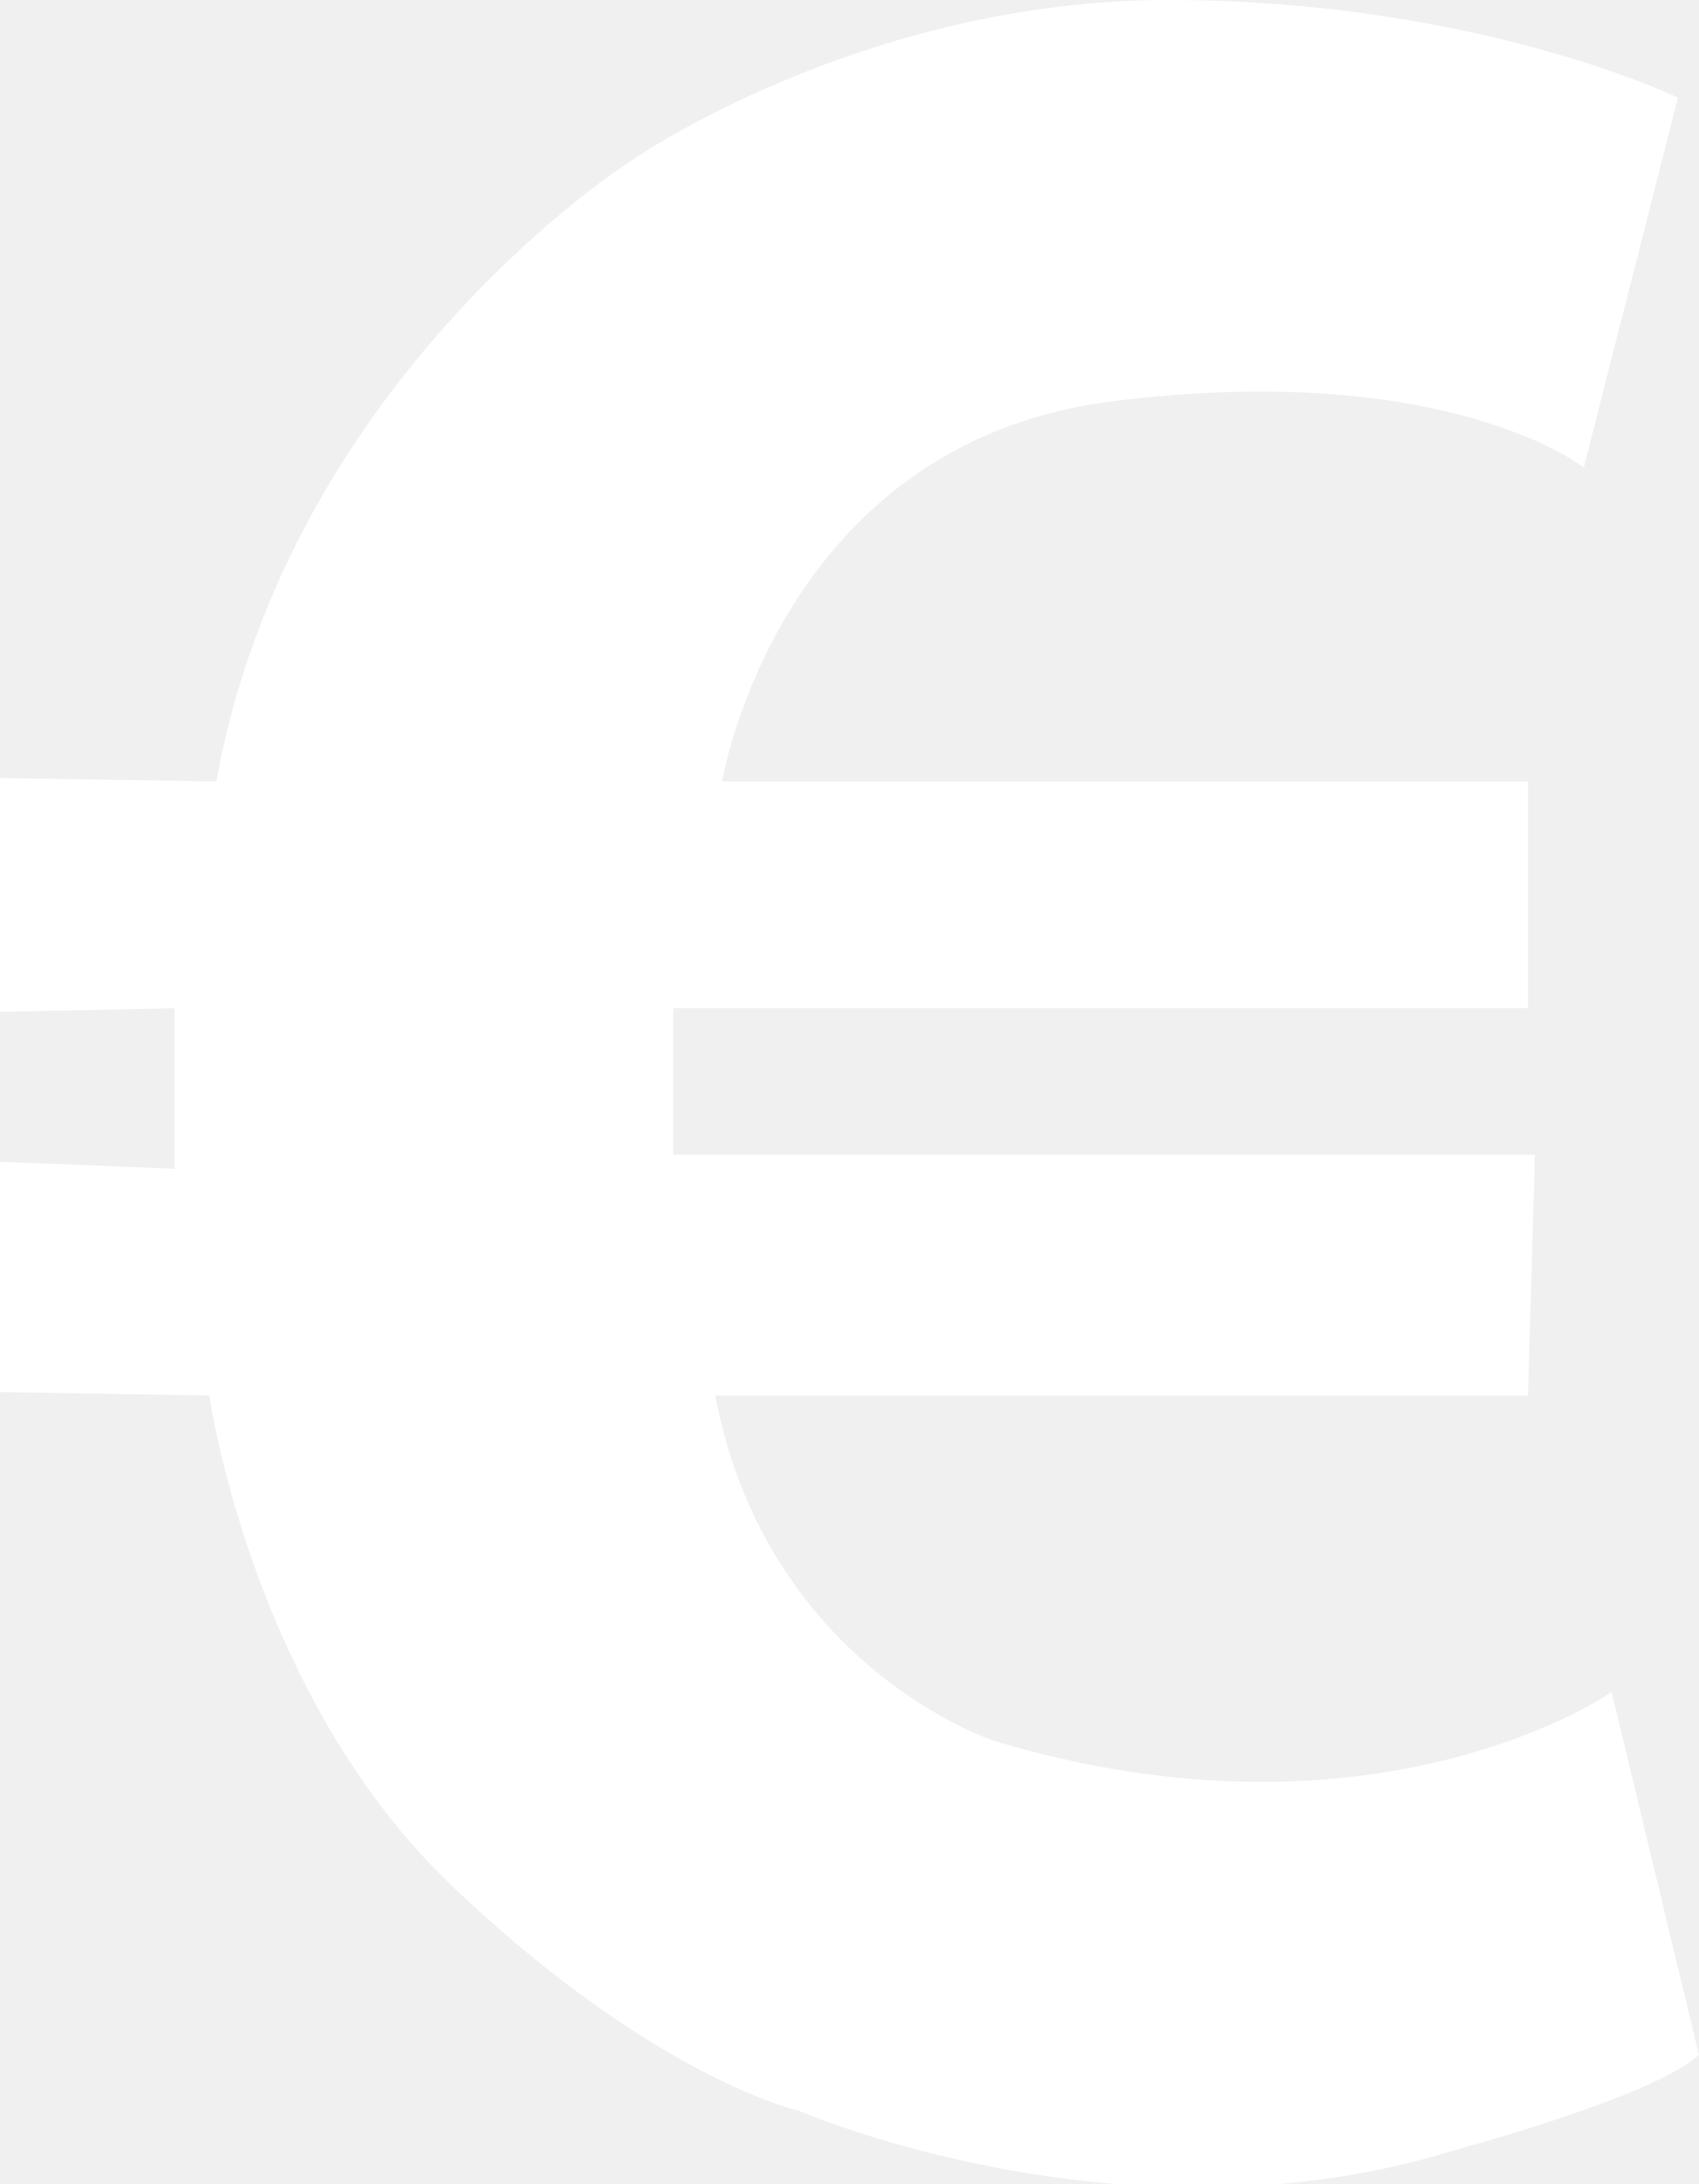
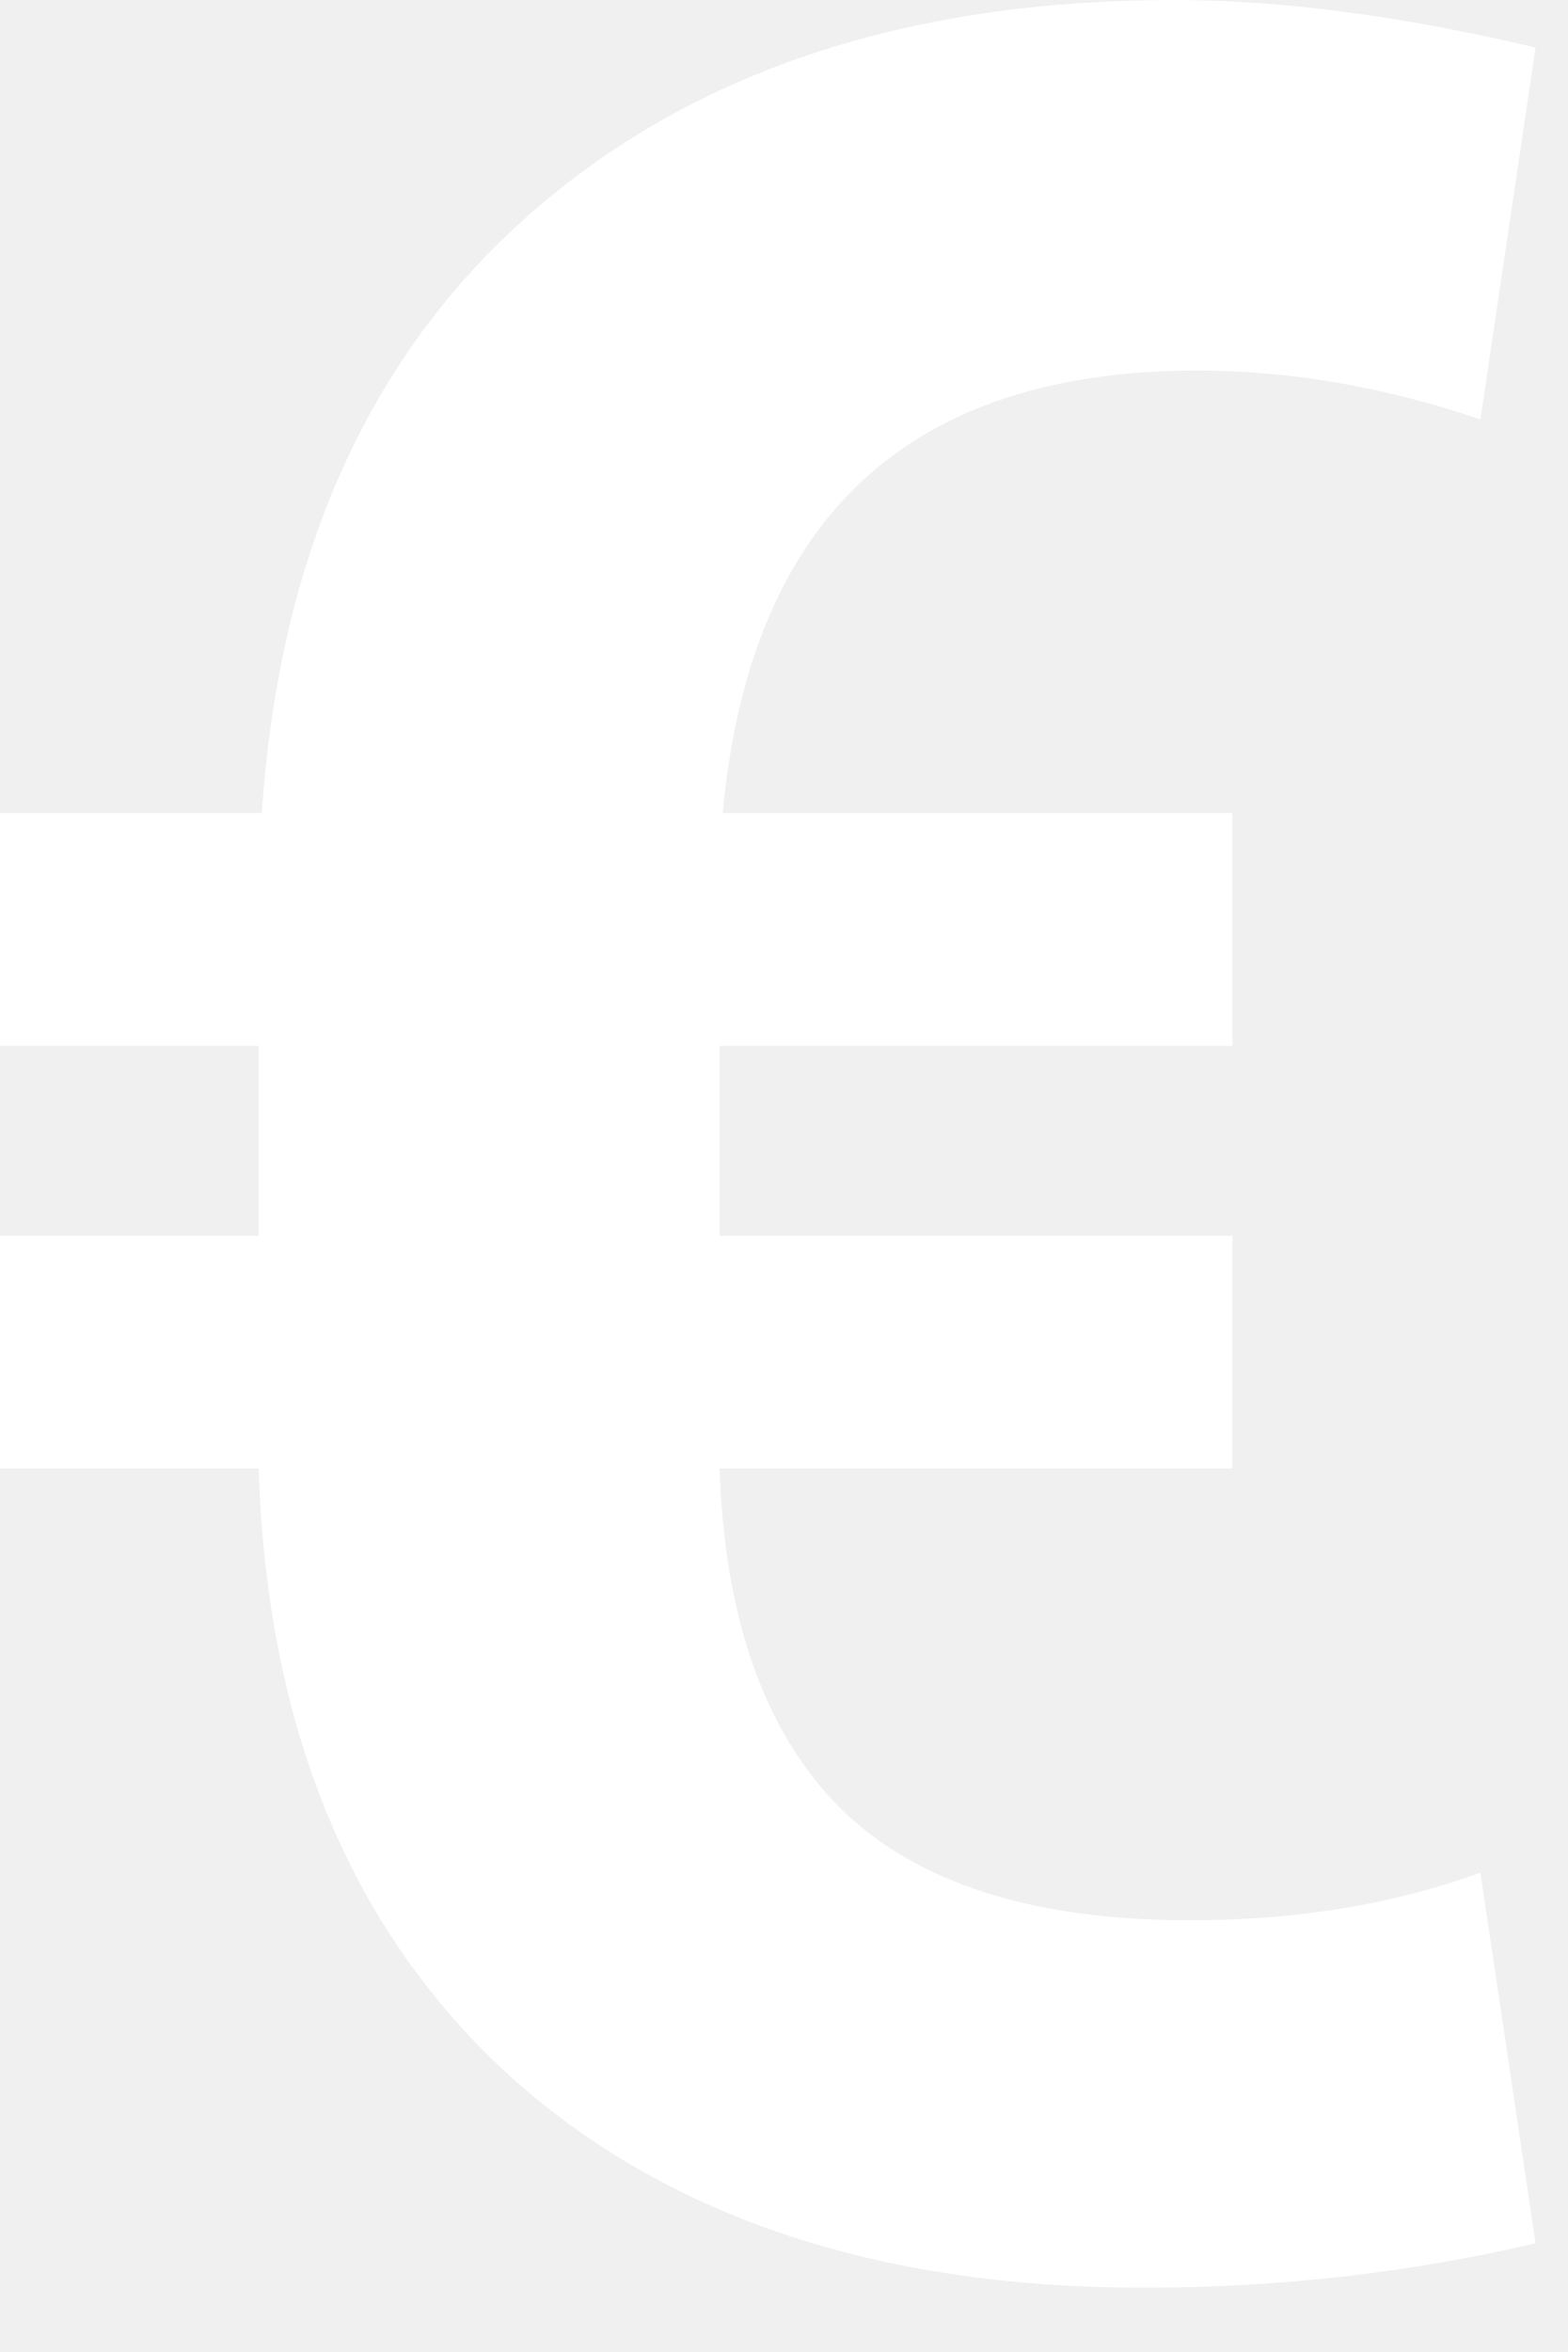
- <svg xmlns="http://www.w3.org/2000/svg" version="1.1" id="Слой_1" x="0px" y="0px" viewBox="0 0 487 626" style="enable-background:new 0 0 487 626;" xml:space="preserve">
-   <style type="text/css">
- 	.st0{fill:#fff;}
- </style>
-   <path class="st0" d="M487,589l-25-104c0,0-67,47-177,14c0,0-65-21-80-99h233l2-69H193v-42h245v-65H207c0,0,16-97,112-109s135,19,135,19l27-106  c0,0-58-28-146-28S181,46,181,46S83,108,62,224l-62-1v67l50-1v46l-50-2v66l60,1c0,0,12,86,70,141s99,64,99,64s94,41,189,11  C418,616,474,601,487,589z" />
+ <svg xmlns="http://www.w3.org/2000/svg" width="6" height="9" viewBox="0 0 6 9" fill="none">
+   <path d="M4.717 5.619H2.754C2.773 6.193 2.926 6.625 3.211 6.914C3.5 7.203 3.947 7.348 4.553 7.348C4.963 7.348 5.334 7.287 5.666 7.166L5.877 8.584C5.393 8.697 4.893 8.754 4.377 8.754C3.35 8.754 2.535 8.479 1.934 7.928C1.336 7.373 1.021 6.604 0.99 5.619H0V4.729H0.99V4.002H0V3.111H1.002C1.068 2.127 1.41 1.363 2.027 0.82C2.648 0.273 3.471 0 4.494 0C4.904 0 5.365 0.061 5.877 0.182L5.666 1.605C5.299 1.48 4.938 1.418 4.582 1.418C3.477 1.418 2.871 1.982 2.766 3.111H4.717V4.002H2.754V4.729H4.717V5.619Z" fill="#fff" />
</svg>
